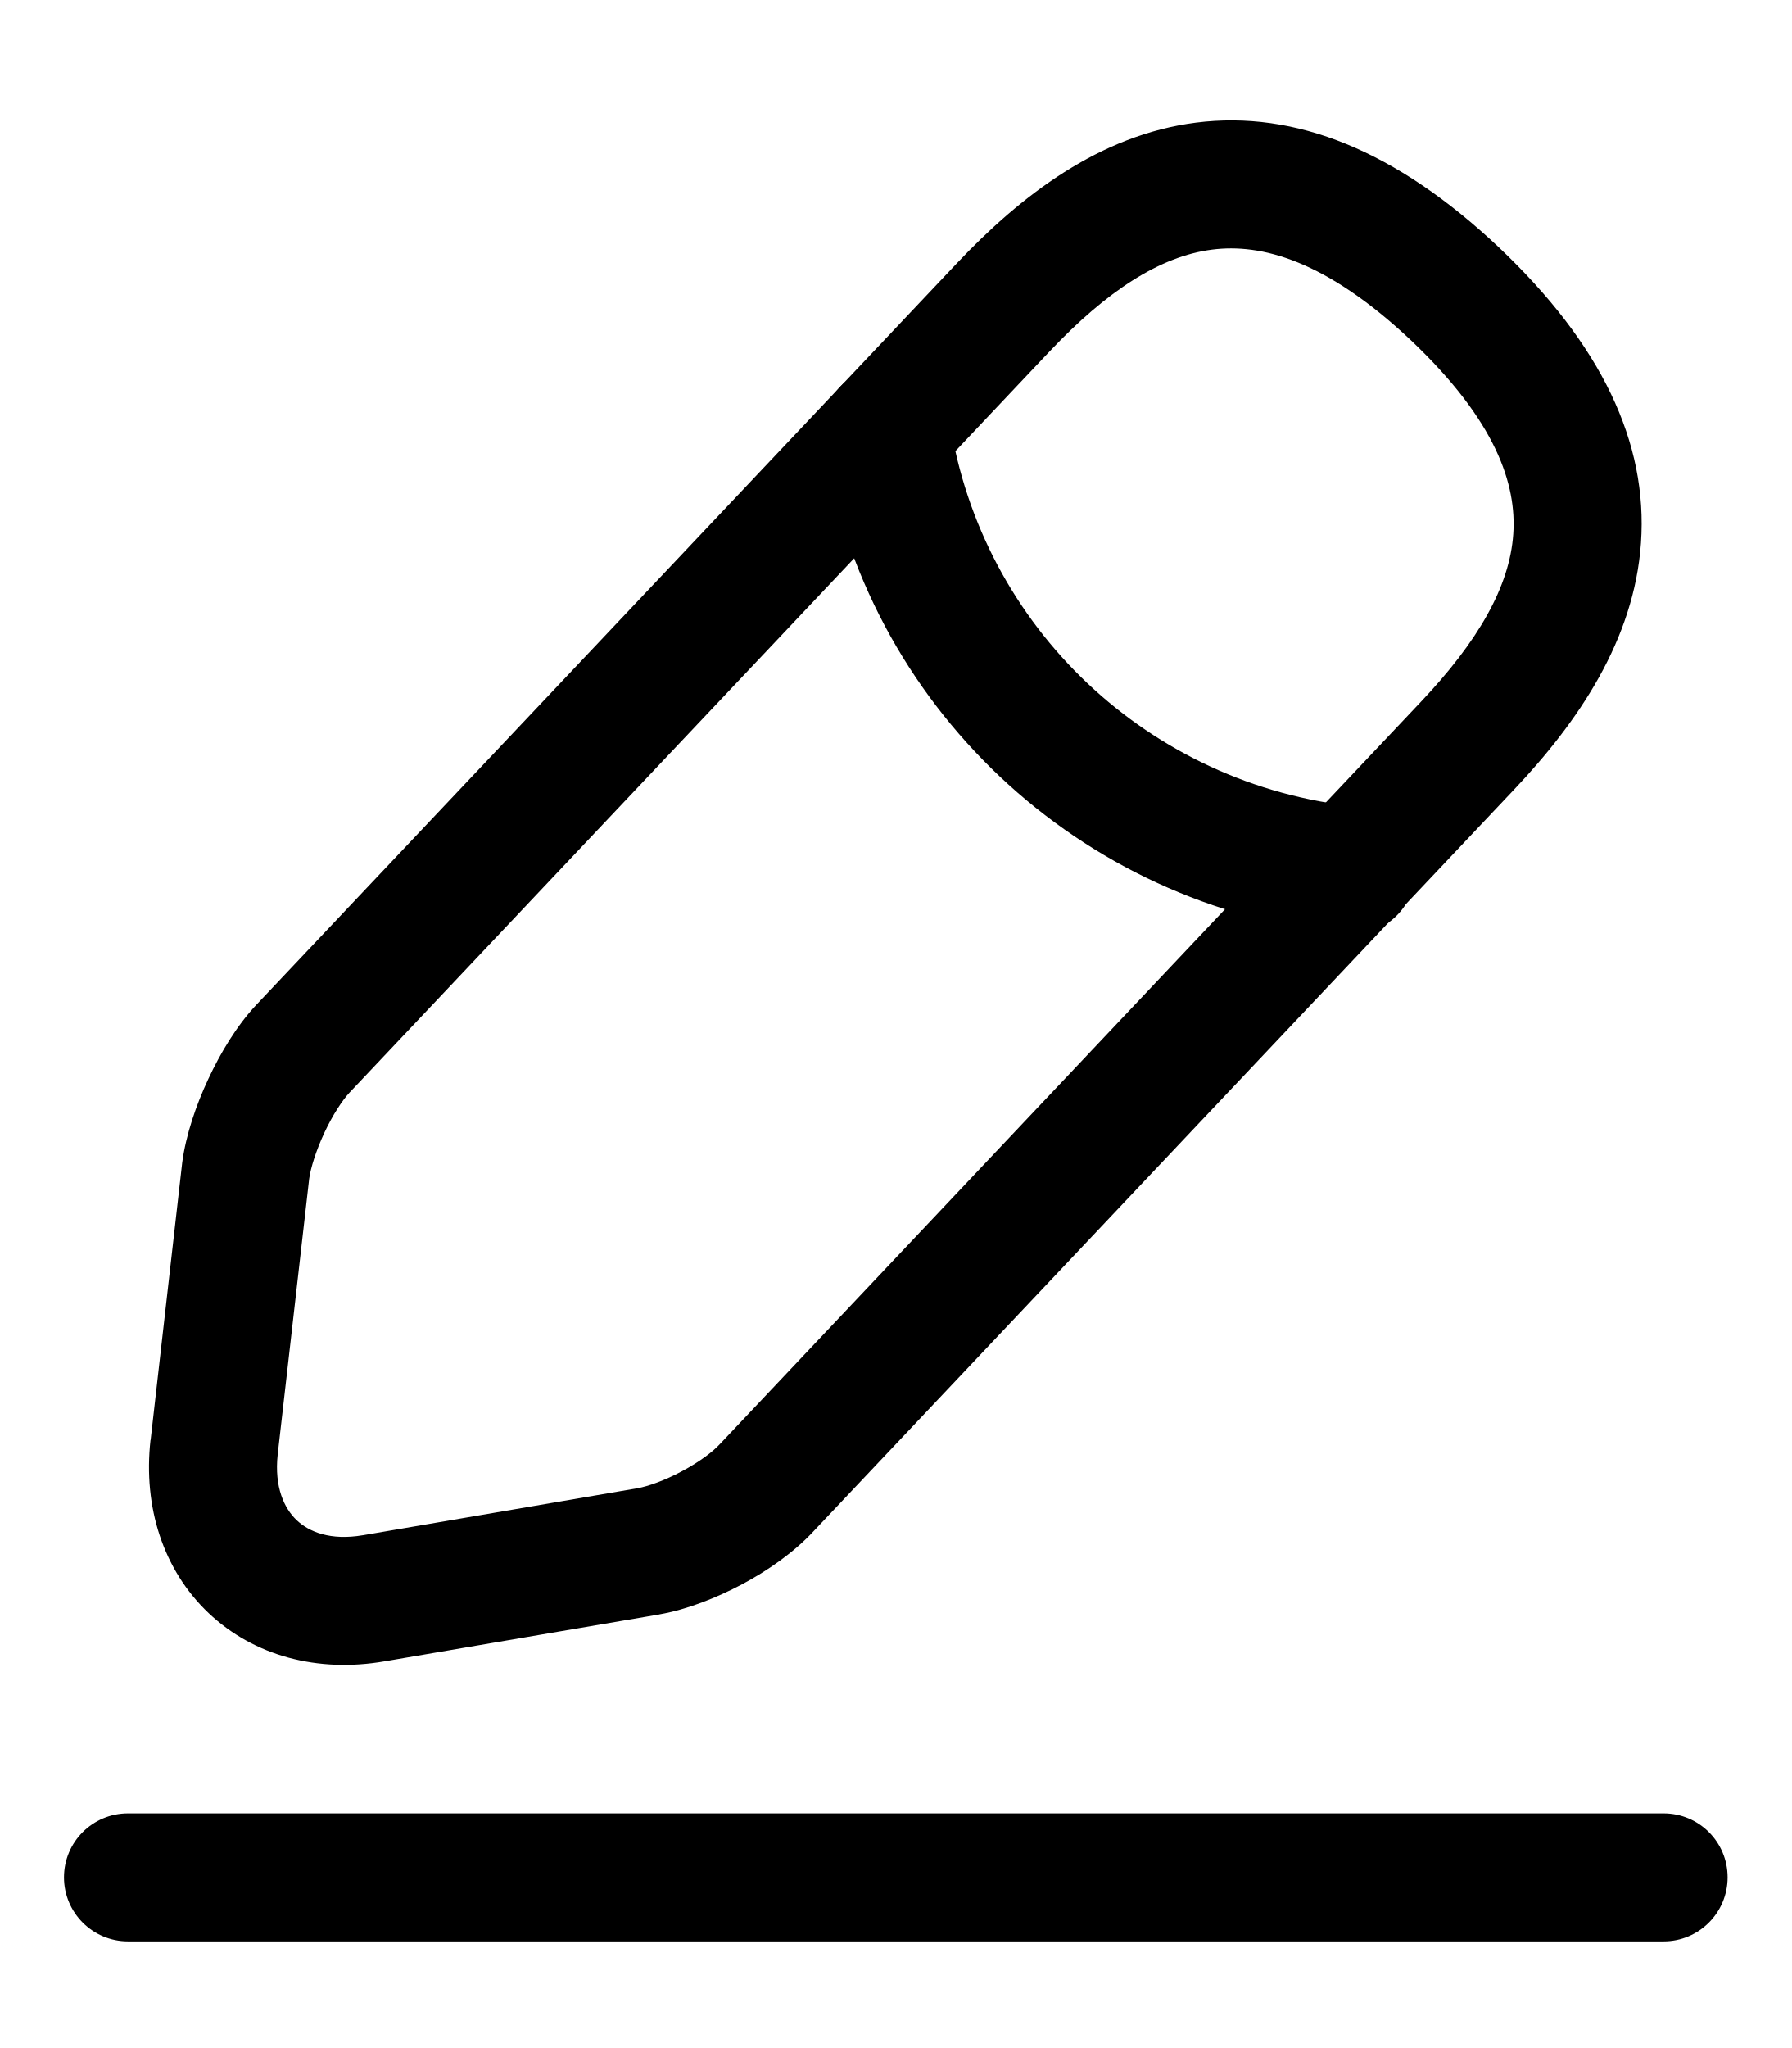
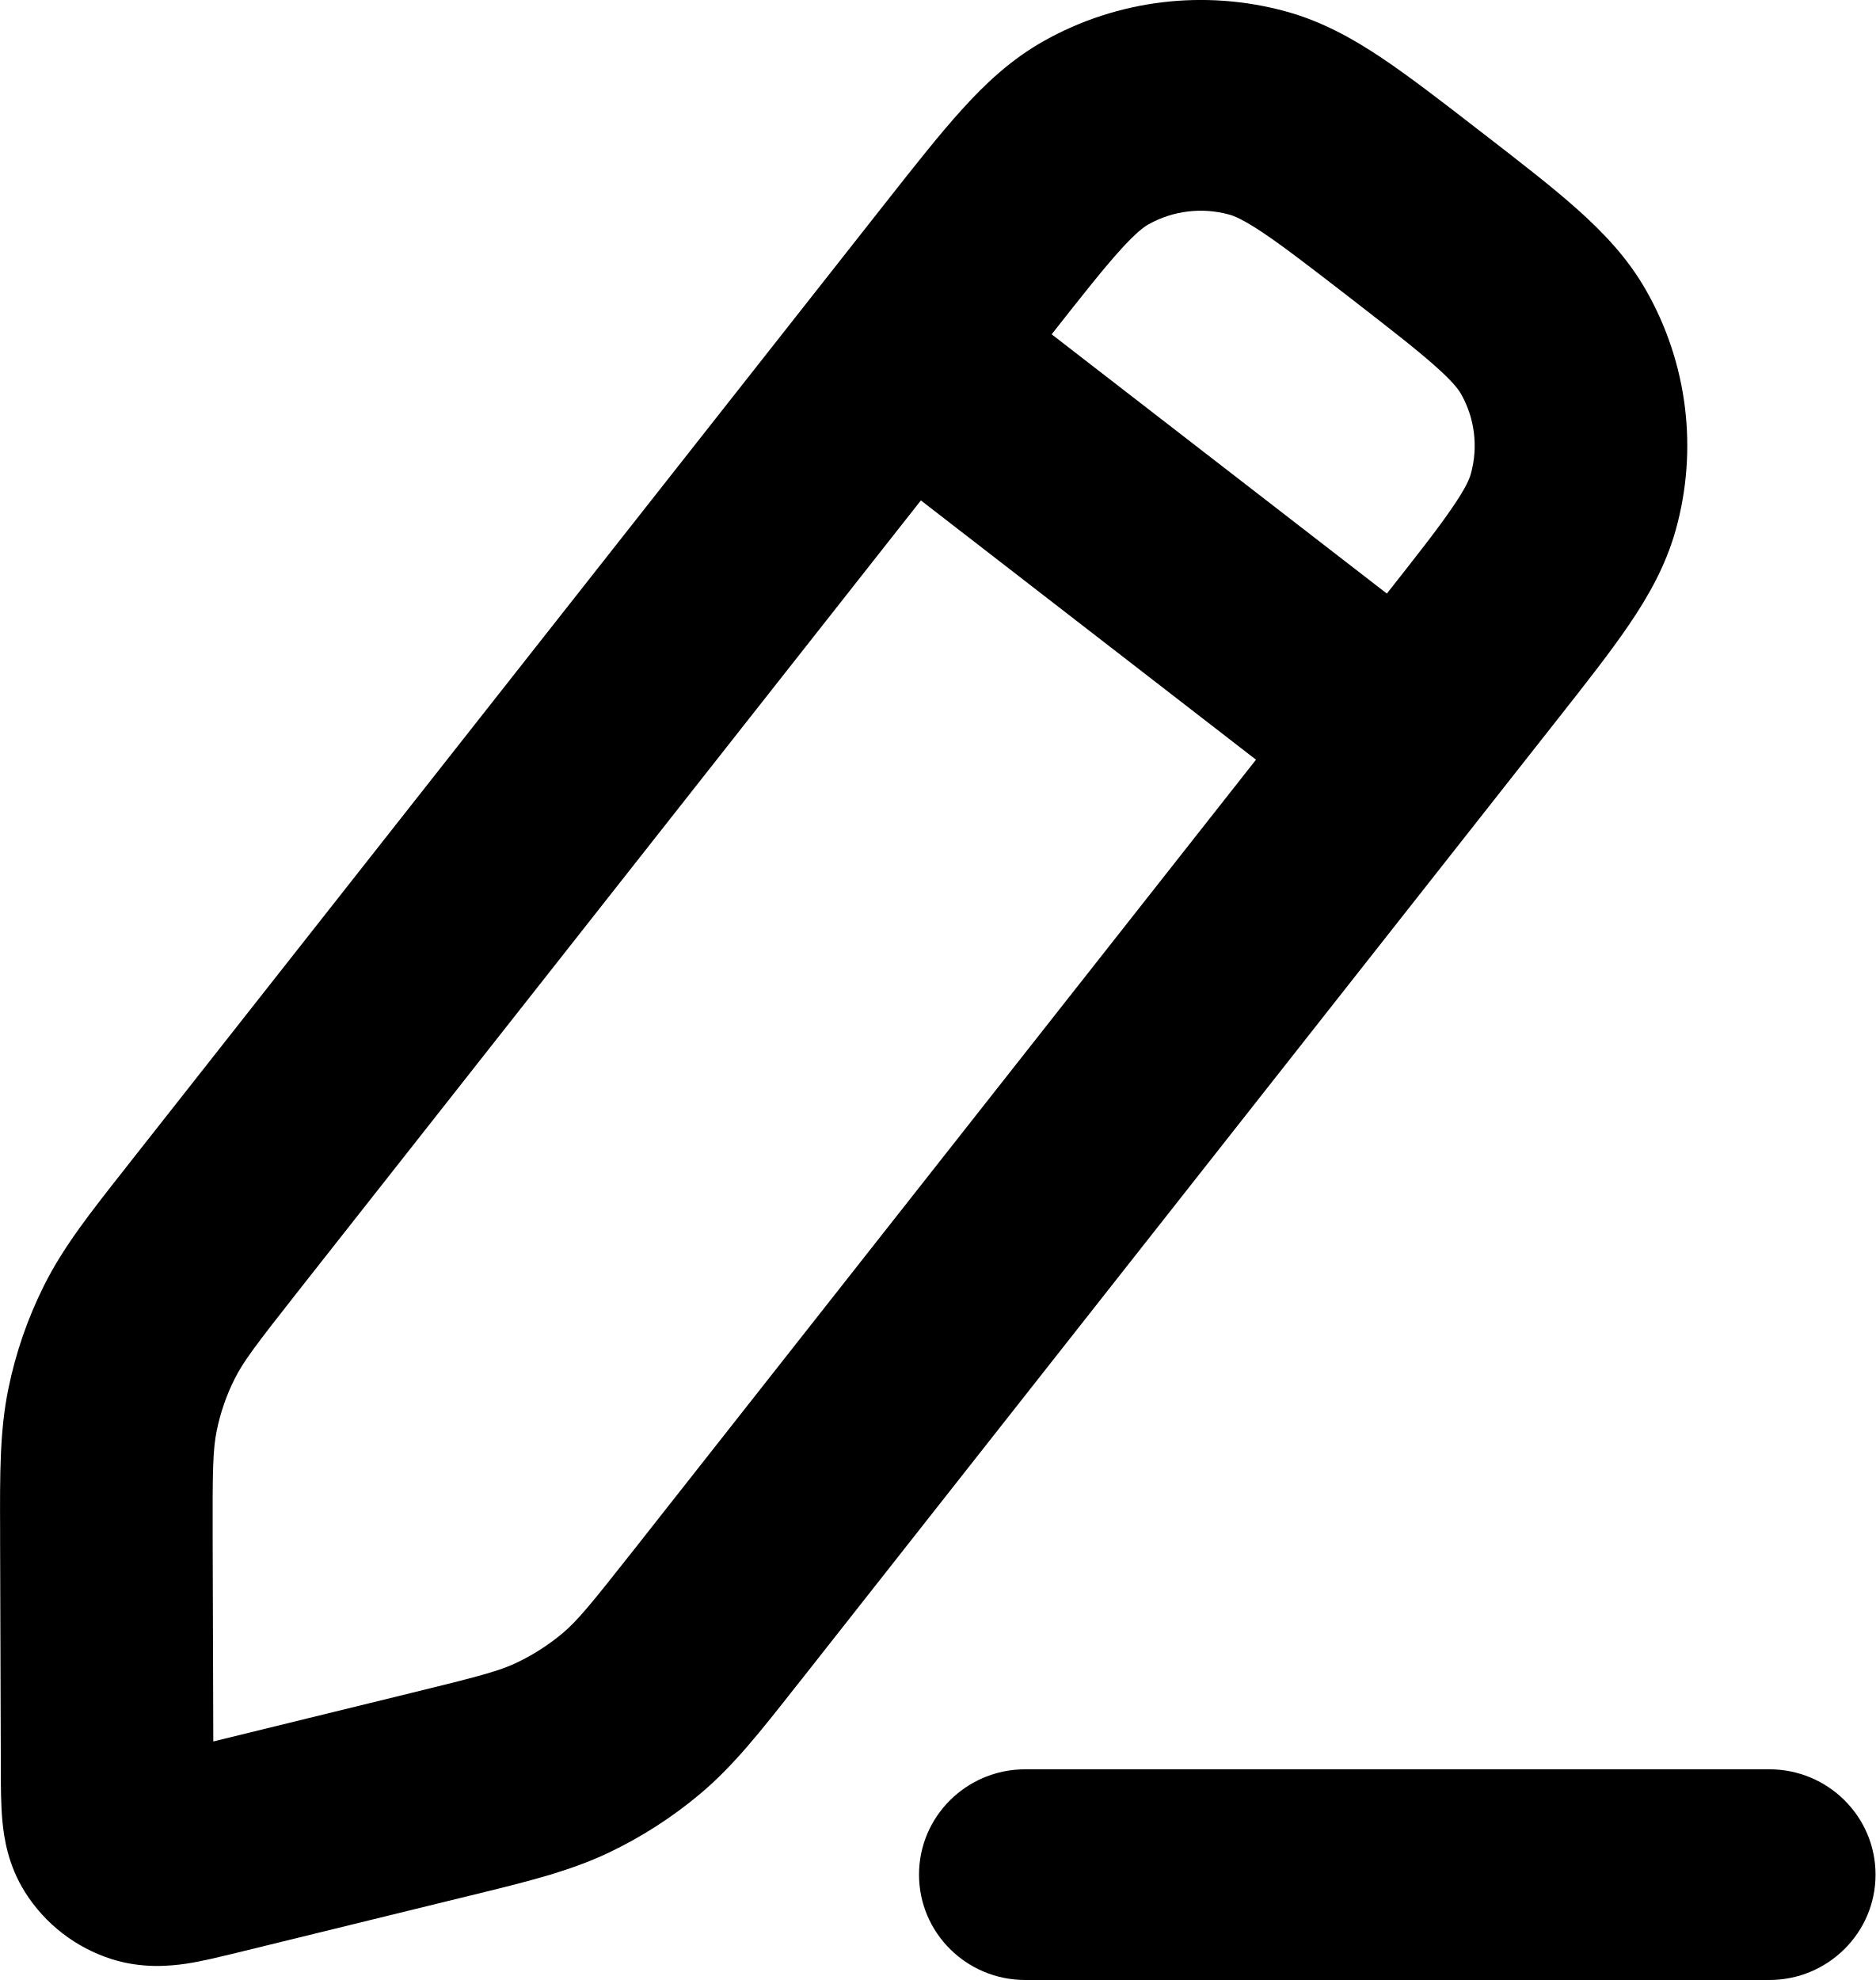
- <svg xmlns="http://www.w3.org/2000/svg" width="14" height="16" viewBox="0 0 14 16" fill="none">
-   <path fill-rule="evenodd" clip-rule="evenodd" d="M9.345 0.958C10.123 0.859 10.91 1.177 11.709 1.929L11.71 1.93C12.513 2.689 12.878 3.458 12.823 4.242C12.77 5 12.331 5.641 11.83 6.17M11.83 6.17L6.36 11.96C6.205 12.128 5.998 12.271 5.801 12.376C5.601 12.482 5.371 12.574 5.154 12.612L5.151 12.613L3.005 12.979C2.485 13.069 1.986 12.939 1.63 12.602C1.275 12.265 1.118 11.774 1.176 11.251L1.177 11.25L1.424 9.081C1.453 8.865 1.533 8.631 1.628 8.429C1.722 8.227 1.85 8.013 2.002 7.851L2.003 7.85L7.477 2.057C7.978 1.527 8.593 1.054 9.345 0.958M8.203 2.744C8.203 2.744 8.203 2.744 8.203 2.744L2.731 8.536C2.731 8.536 2.731 8.536 2.731 8.536C2.677 8.594 2.601 8.707 2.534 8.851C2.468 8.993 2.428 9.124 2.416 9.209L2.17 11.362C2.17 11.362 2.17 11.362 2.17 11.363C2.142 11.619 2.222 11.785 2.318 11.876C2.415 11.968 2.582 12.037 2.835 11.994L2.836 11.994L4.981 11.627C5.064 11.612 5.193 11.567 5.329 11.494C5.468 11.42 5.572 11.34 5.624 11.283L5.63 11.277L11.103 5.483C11.549 5.012 11.797 4.583 11.825 4.173C11.852 3.788 11.694 3.291 11.024 2.657C10.357 2.03 9.854 1.901 9.472 1.95C9.064 2.002 8.649 2.273 8.203 2.744Z" fill="black" />
-   <path fill-rule="evenodd" clip-rule="evenodd" d="M6.85 2.873C7.123 2.83 7.378 3.017 7.421 3.29C7.672 4.903 8.982 6.138 10.61 6.303C10.885 6.33 11.085 6.575 11.058 6.85C11.03 7.125 10.785 7.325 10.51 7.297C8.432 7.088 6.755 5.51 6.433 3.444C6.39 3.171 6.577 2.915 6.85 2.873Z" fill="black" />
-   <path fill-rule="evenodd" clip-rule="evenodd" d="M0.5 14.667C0.5 14.39 0.724 14.167 1 14.167H13C13.276 14.167 13.5 14.39 13.5 14.667C13.5 14.943 13.276 15.167 13 15.167H1C0.724 15.167 0.5 14.943 0.5 14.667Z" fill="black" />
+ <svg xmlns="http://www.w3.org/2000/svg" width="18" height="19" viewBox="0 0 18 19" fill="none">
+   <path fill-rule="evenodd" clip-rule="evenodd" d="M10.017 0.394C10.723 -0.003 11.559 -0.105 12.342 0.11C12.688 0.205 12.985 0.371 13.264 0.558C13.529 0.736 13.834 0.971 14.186 1.244L14.238 1.284C14.591 1.557 14.895 1.792 15.133 2.004C15.384 2.228 15.619 2.472 15.796 2.783C16.196 3.483 16.299 4.311 16.082 5.087C15.986 5.43 15.819 5.724 15.63 6.001C15.451 6.264 15.213 6.566 14.938 6.915L7.693 16.115C7.674 16.138 7.656 16.161 7.638 16.184C7.298 16.616 7.041 16.943 6.723 17.211C6.453 17.438 6.155 17.63 5.836 17.781C5.459 17.959 5.053 18.058 4.516 18.189C4.488 18.196 4.459 18.203 4.43 18.21L2.263 18.741C2.113 18.777 1.941 18.82 1.79 18.843C1.622 18.868 1.361 18.891 1.073 18.8C0.726 18.69 0.431 18.461 0.239 18.155C0.079 17.9 0.039 17.644 0.023 17.475C0.009 17.324 0.008 17.149 0.008 16.996C0.008 16.987 0.008 16.977 0.008 16.968L0.001 14.784C0.001 14.754 0.001 14.725 0.001 14.696C-0.001 14.148 -0.003 13.733 0.08 13.328C0.15 12.984 0.265 12.651 0.422 12.337C0.608 11.965 0.865 11.639 1.206 11.207C1.224 11.184 1.242 11.161 1.26 11.138L8.505 1.938C8.78 1.589 9.018 1.287 9.232 1.051C9.457 0.802 9.704 0.57 10.017 0.394ZM11.797 2.059C11.536 1.987 11.258 2.021 11.022 2.153C10.982 2.176 10.906 2.228 10.751 2.4C10.589 2.579 10.394 2.826 10.093 3.208L13.31 5.696C13.611 5.314 13.805 5.067 13.94 4.868C14.071 4.677 14.104 4.591 14.116 4.547C14.188 4.289 14.154 4.012 14.021 3.779C13.998 3.739 13.945 3.664 13.771 3.51C13.591 3.35 13.342 3.157 12.957 2.858C12.571 2.56 12.322 2.368 12.121 2.233C11.928 2.104 11.841 2.071 11.797 2.059ZM12.054 7.29L8.838 4.802L2.868 12.382C2.45 12.913 2.332 13.07 2.251 13.234C2.172 13.391 2.115 13.557 2.08 13.729C2.043 13.908 2.039 14.104 2.041 14.777L2.047 16.711L3.941 16.247C4.601 16.086 4.792 16.034 4.957 15.956C5.117 15.88 5.266 15.784 5.401 15.671C5.541 15.553 5.666 15.401 6.084 14.871L12.054 7.29ZM8.82 17.989C8.82 17.431 9.276 16.978 9.84 16.978H16.98C17.543 16.978 18 17.431 18 17.989C18 18.547 17.543 19 16.98 19H9.84C9.276 19 8.82 18.547 8.82 17.989Z" fill="black" />
</svg>
